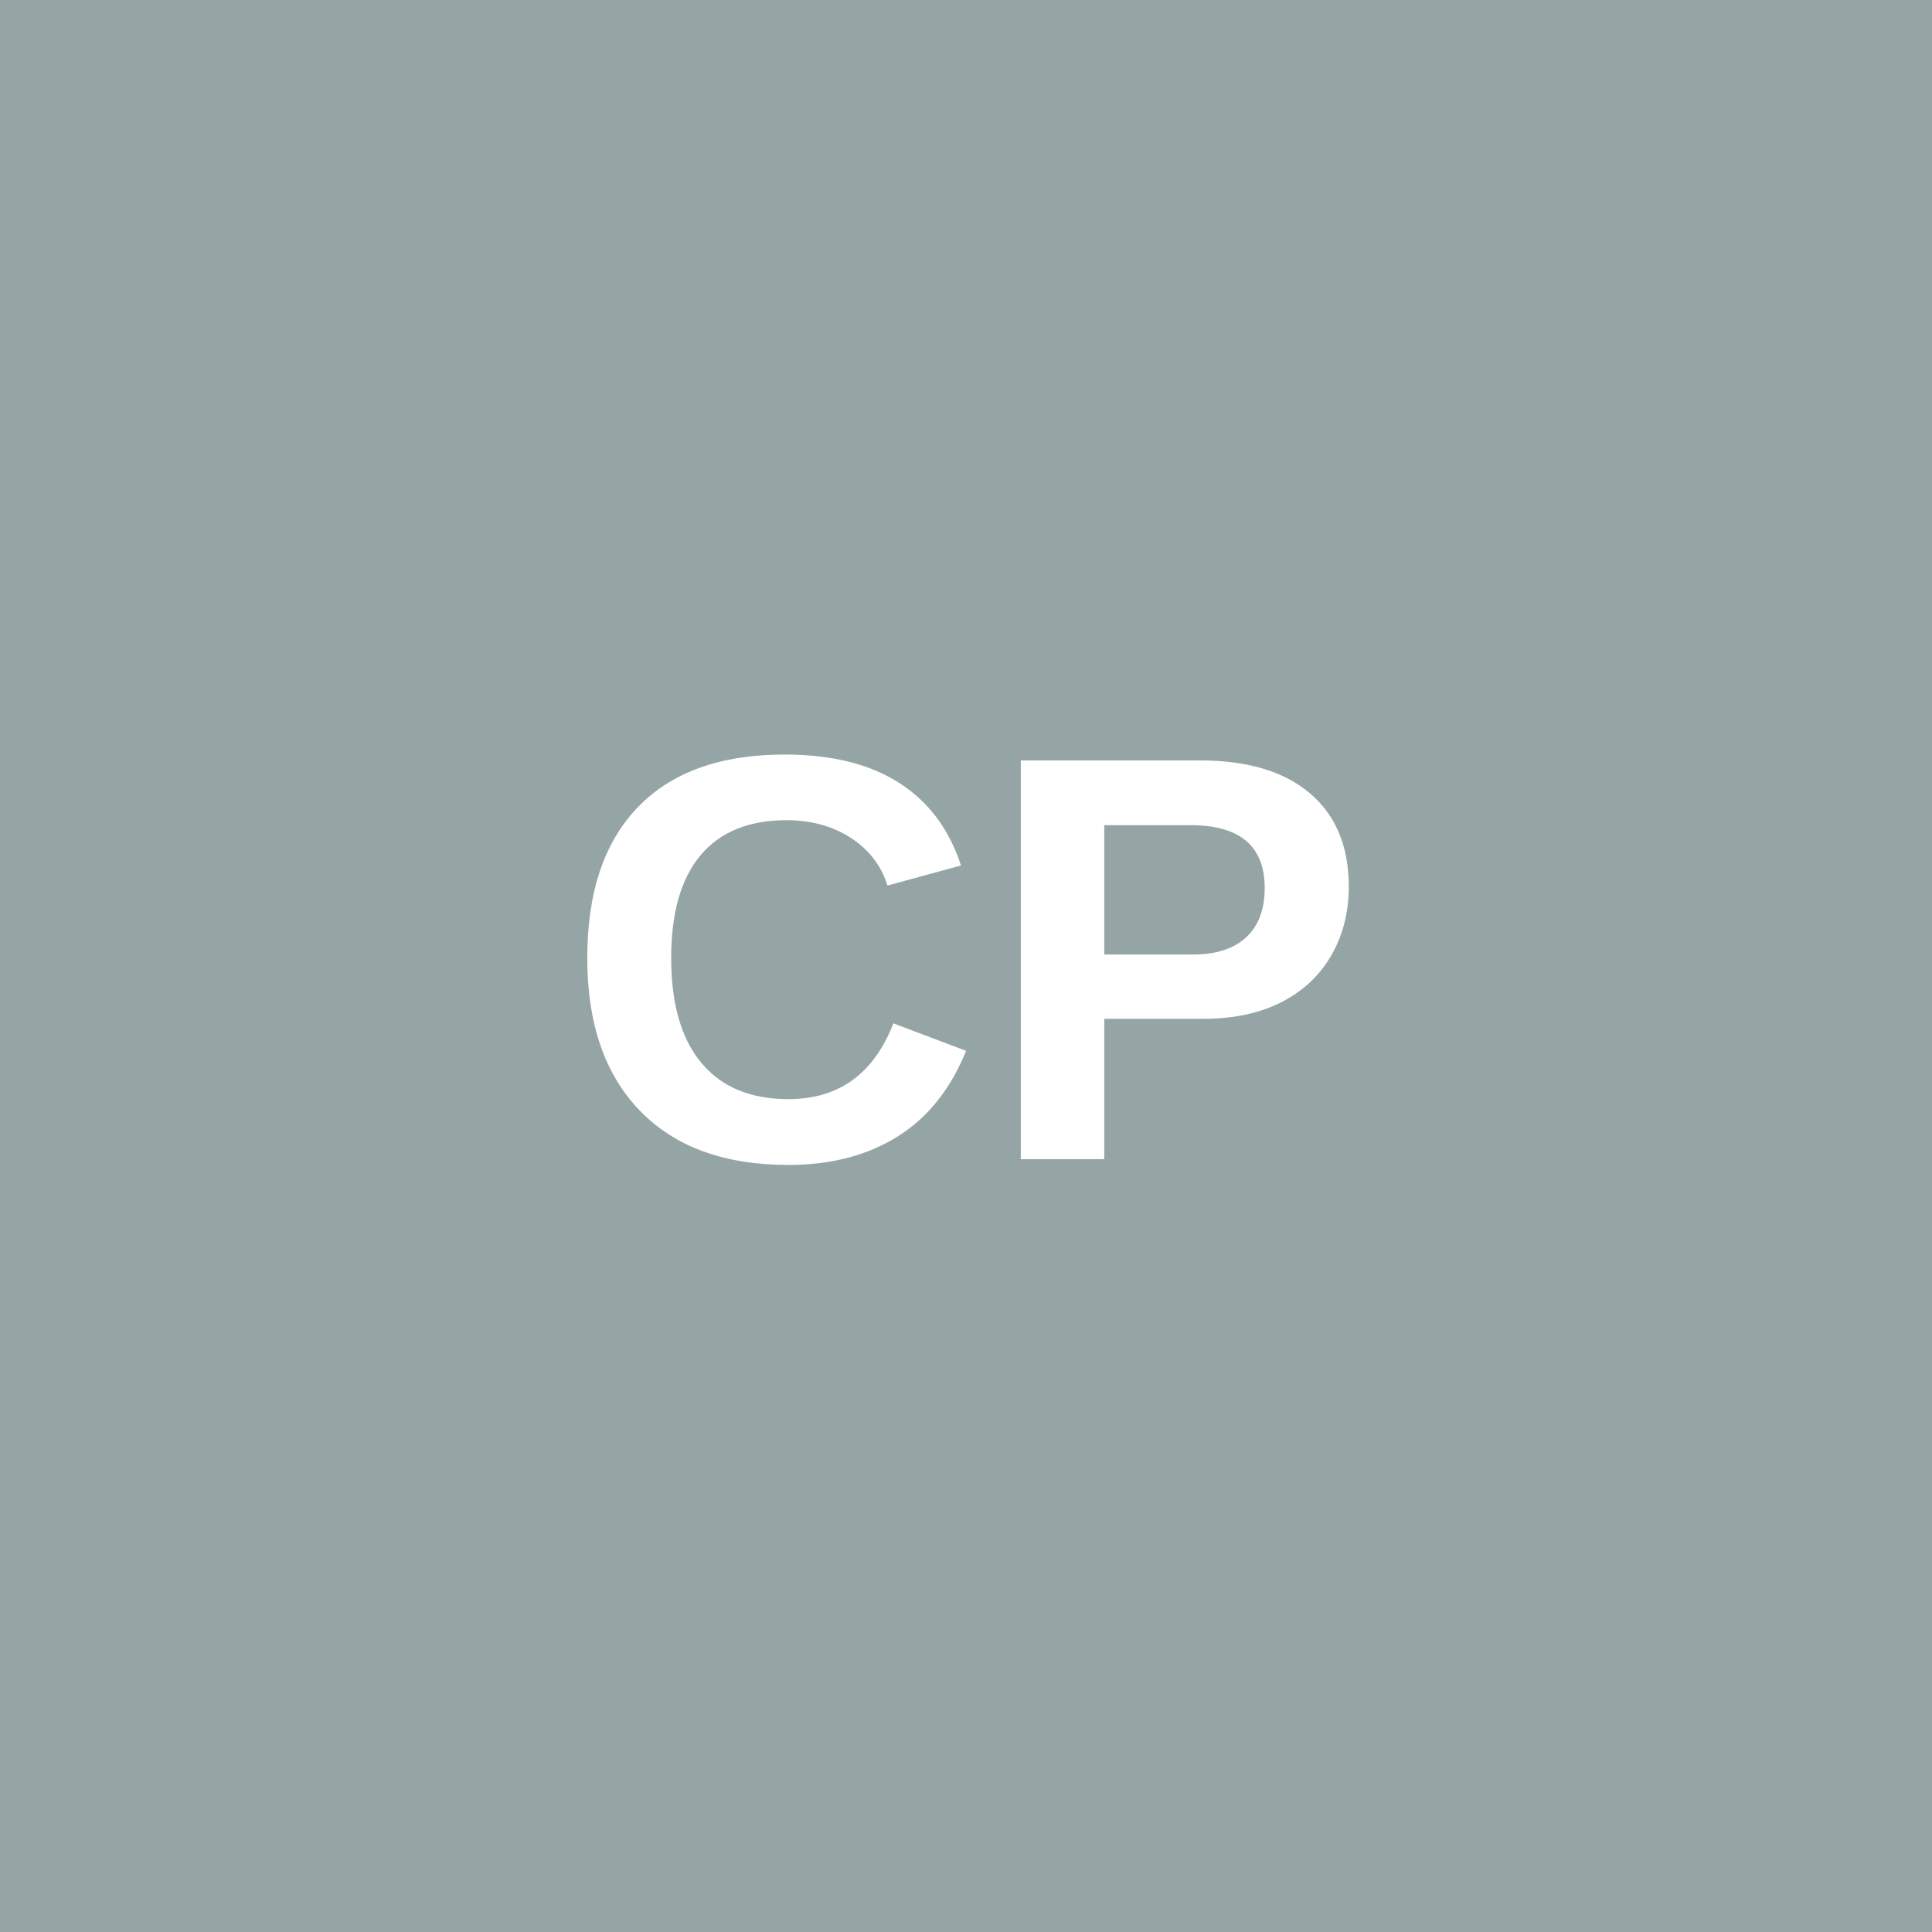
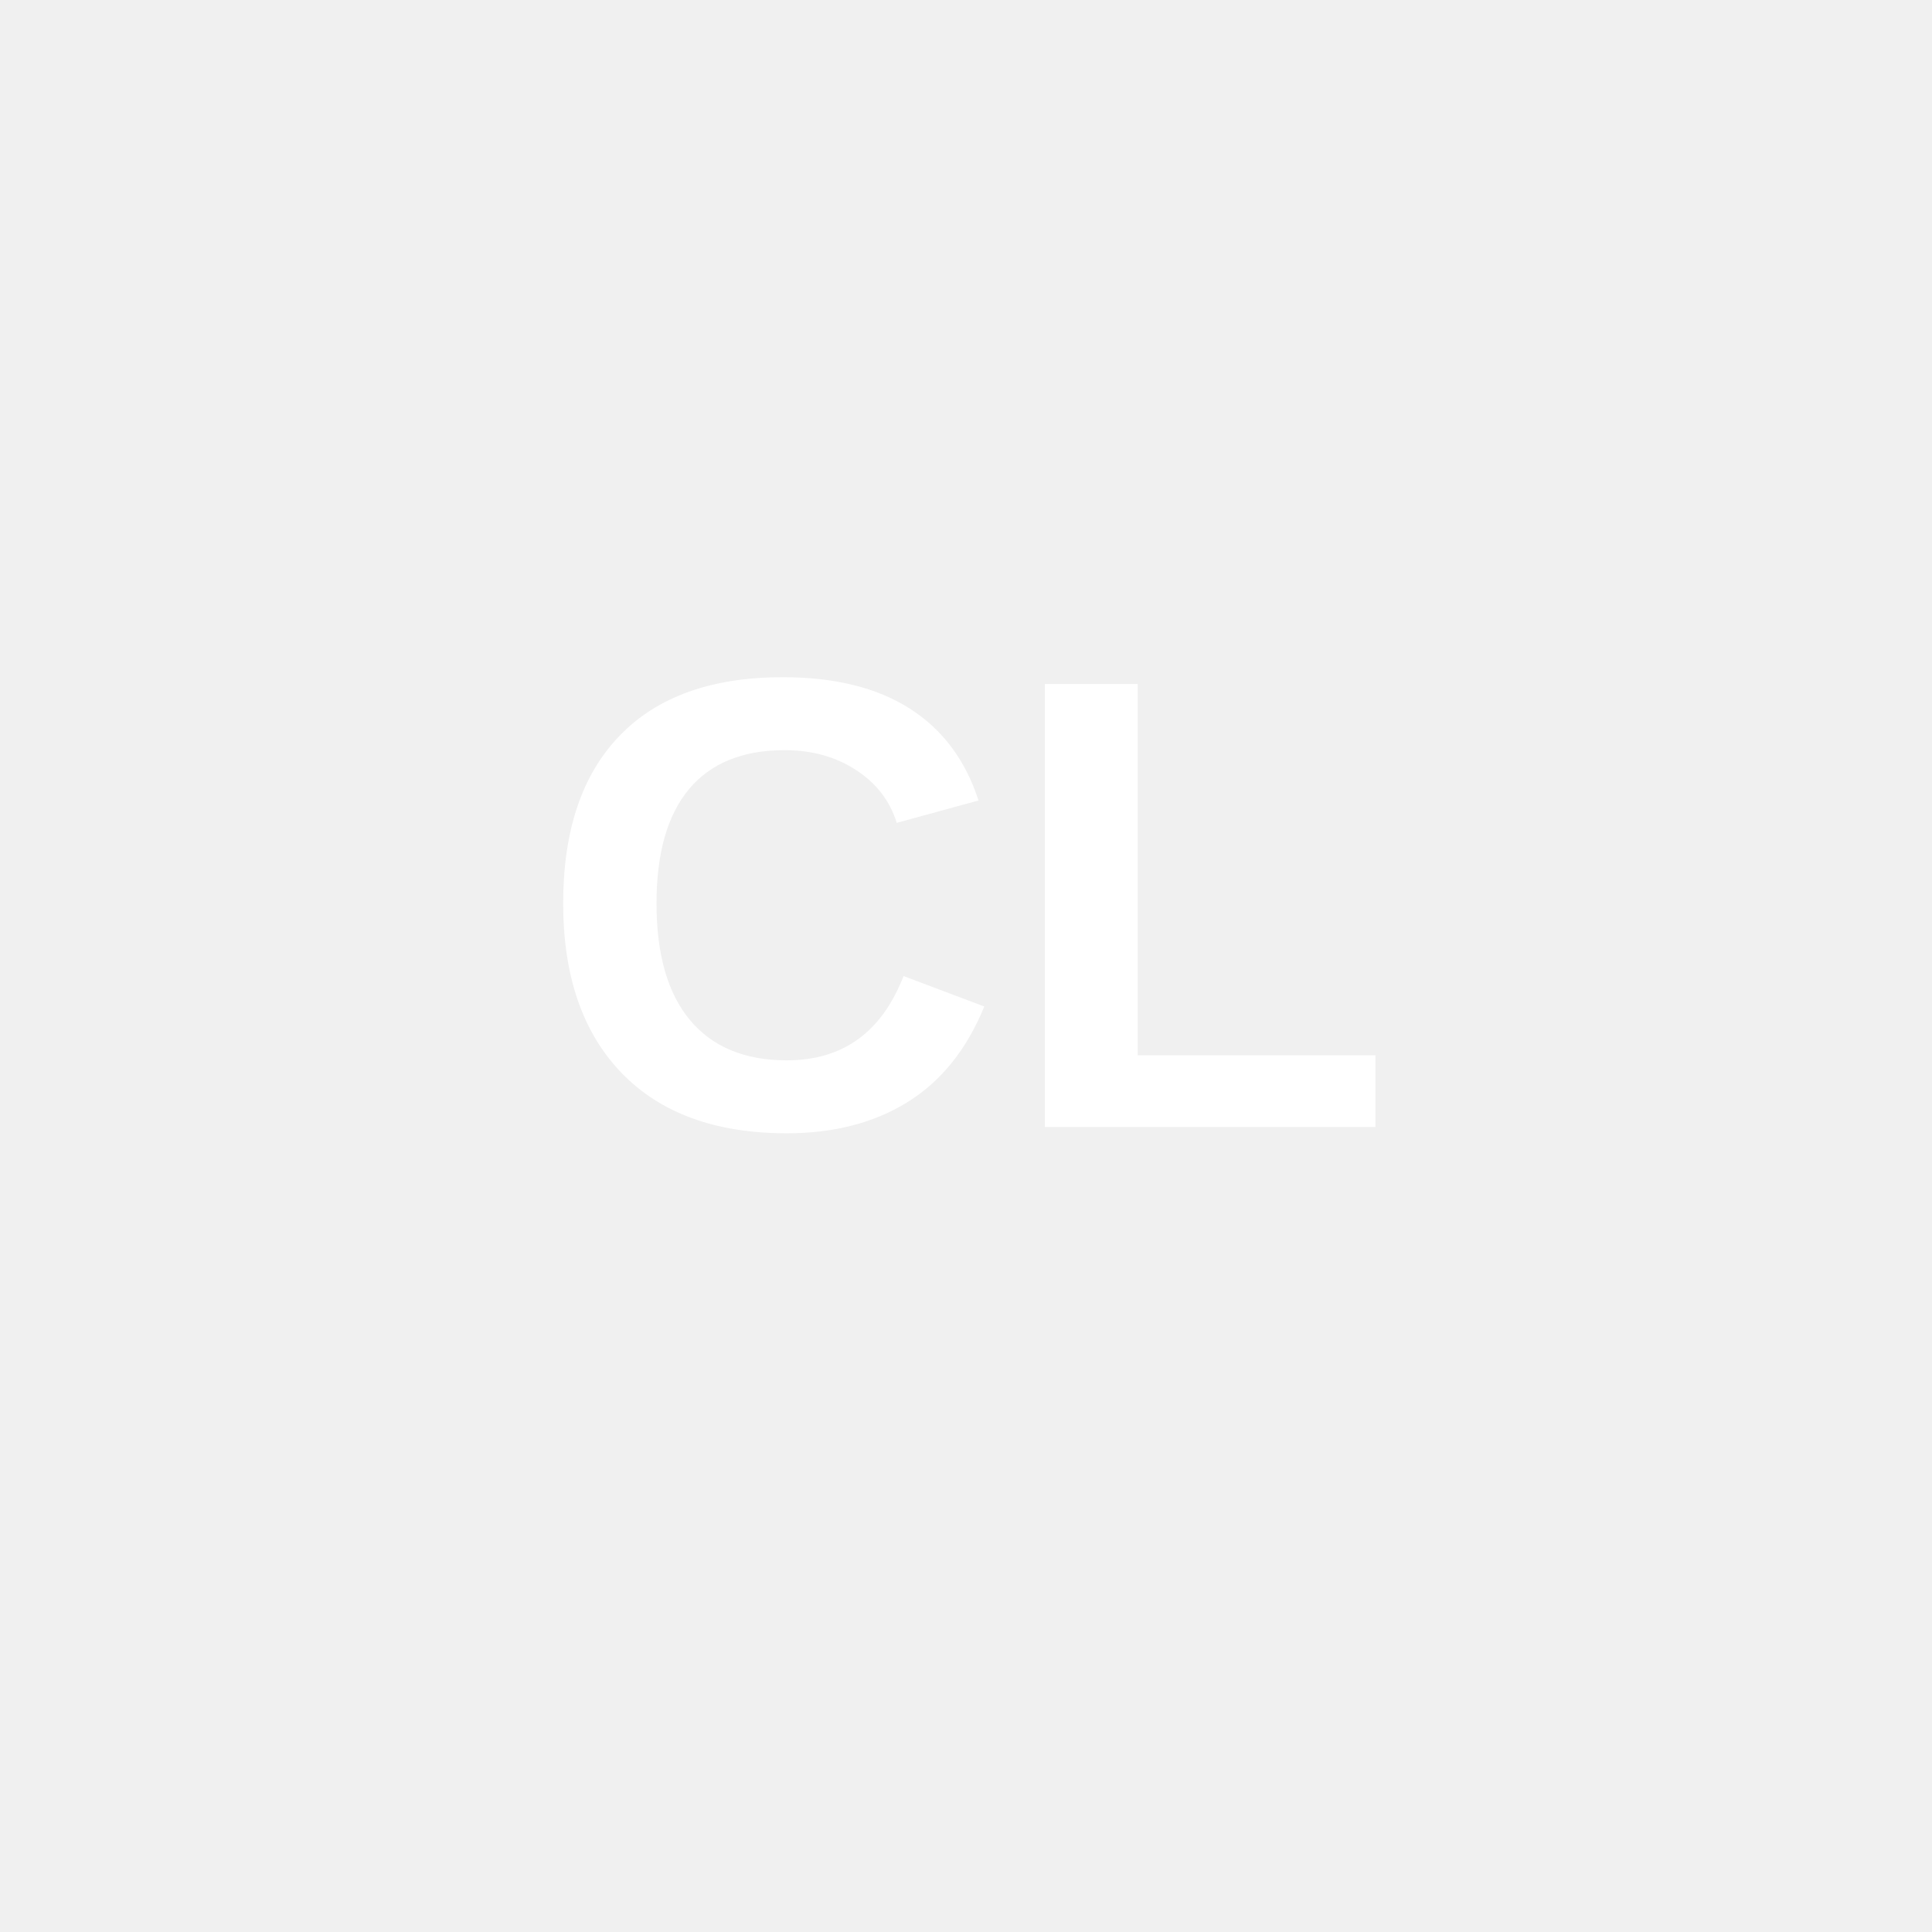
- <svg xmlns="http://www.w3.org/2000/svg" width="200" height="200">
-   <rect width="200" height="200" fill="#95a5a6" />
-   <text x="100" y="120" text-anchor="middle" fill="white" font-family="Arial, sans-serif" font-size="60" font-weight="bold">CP</text>
+ <svg width="120" height="120" viewBox="0 0 120 120" style="background-color: #ebcb01; border-radius: 50%;">
+   <text x="60" y="70" font-family="Arial, sans-serif" font-size="40" font-weight="bold" text-anchor="middle" fill="white">CL</text>
</svg>
